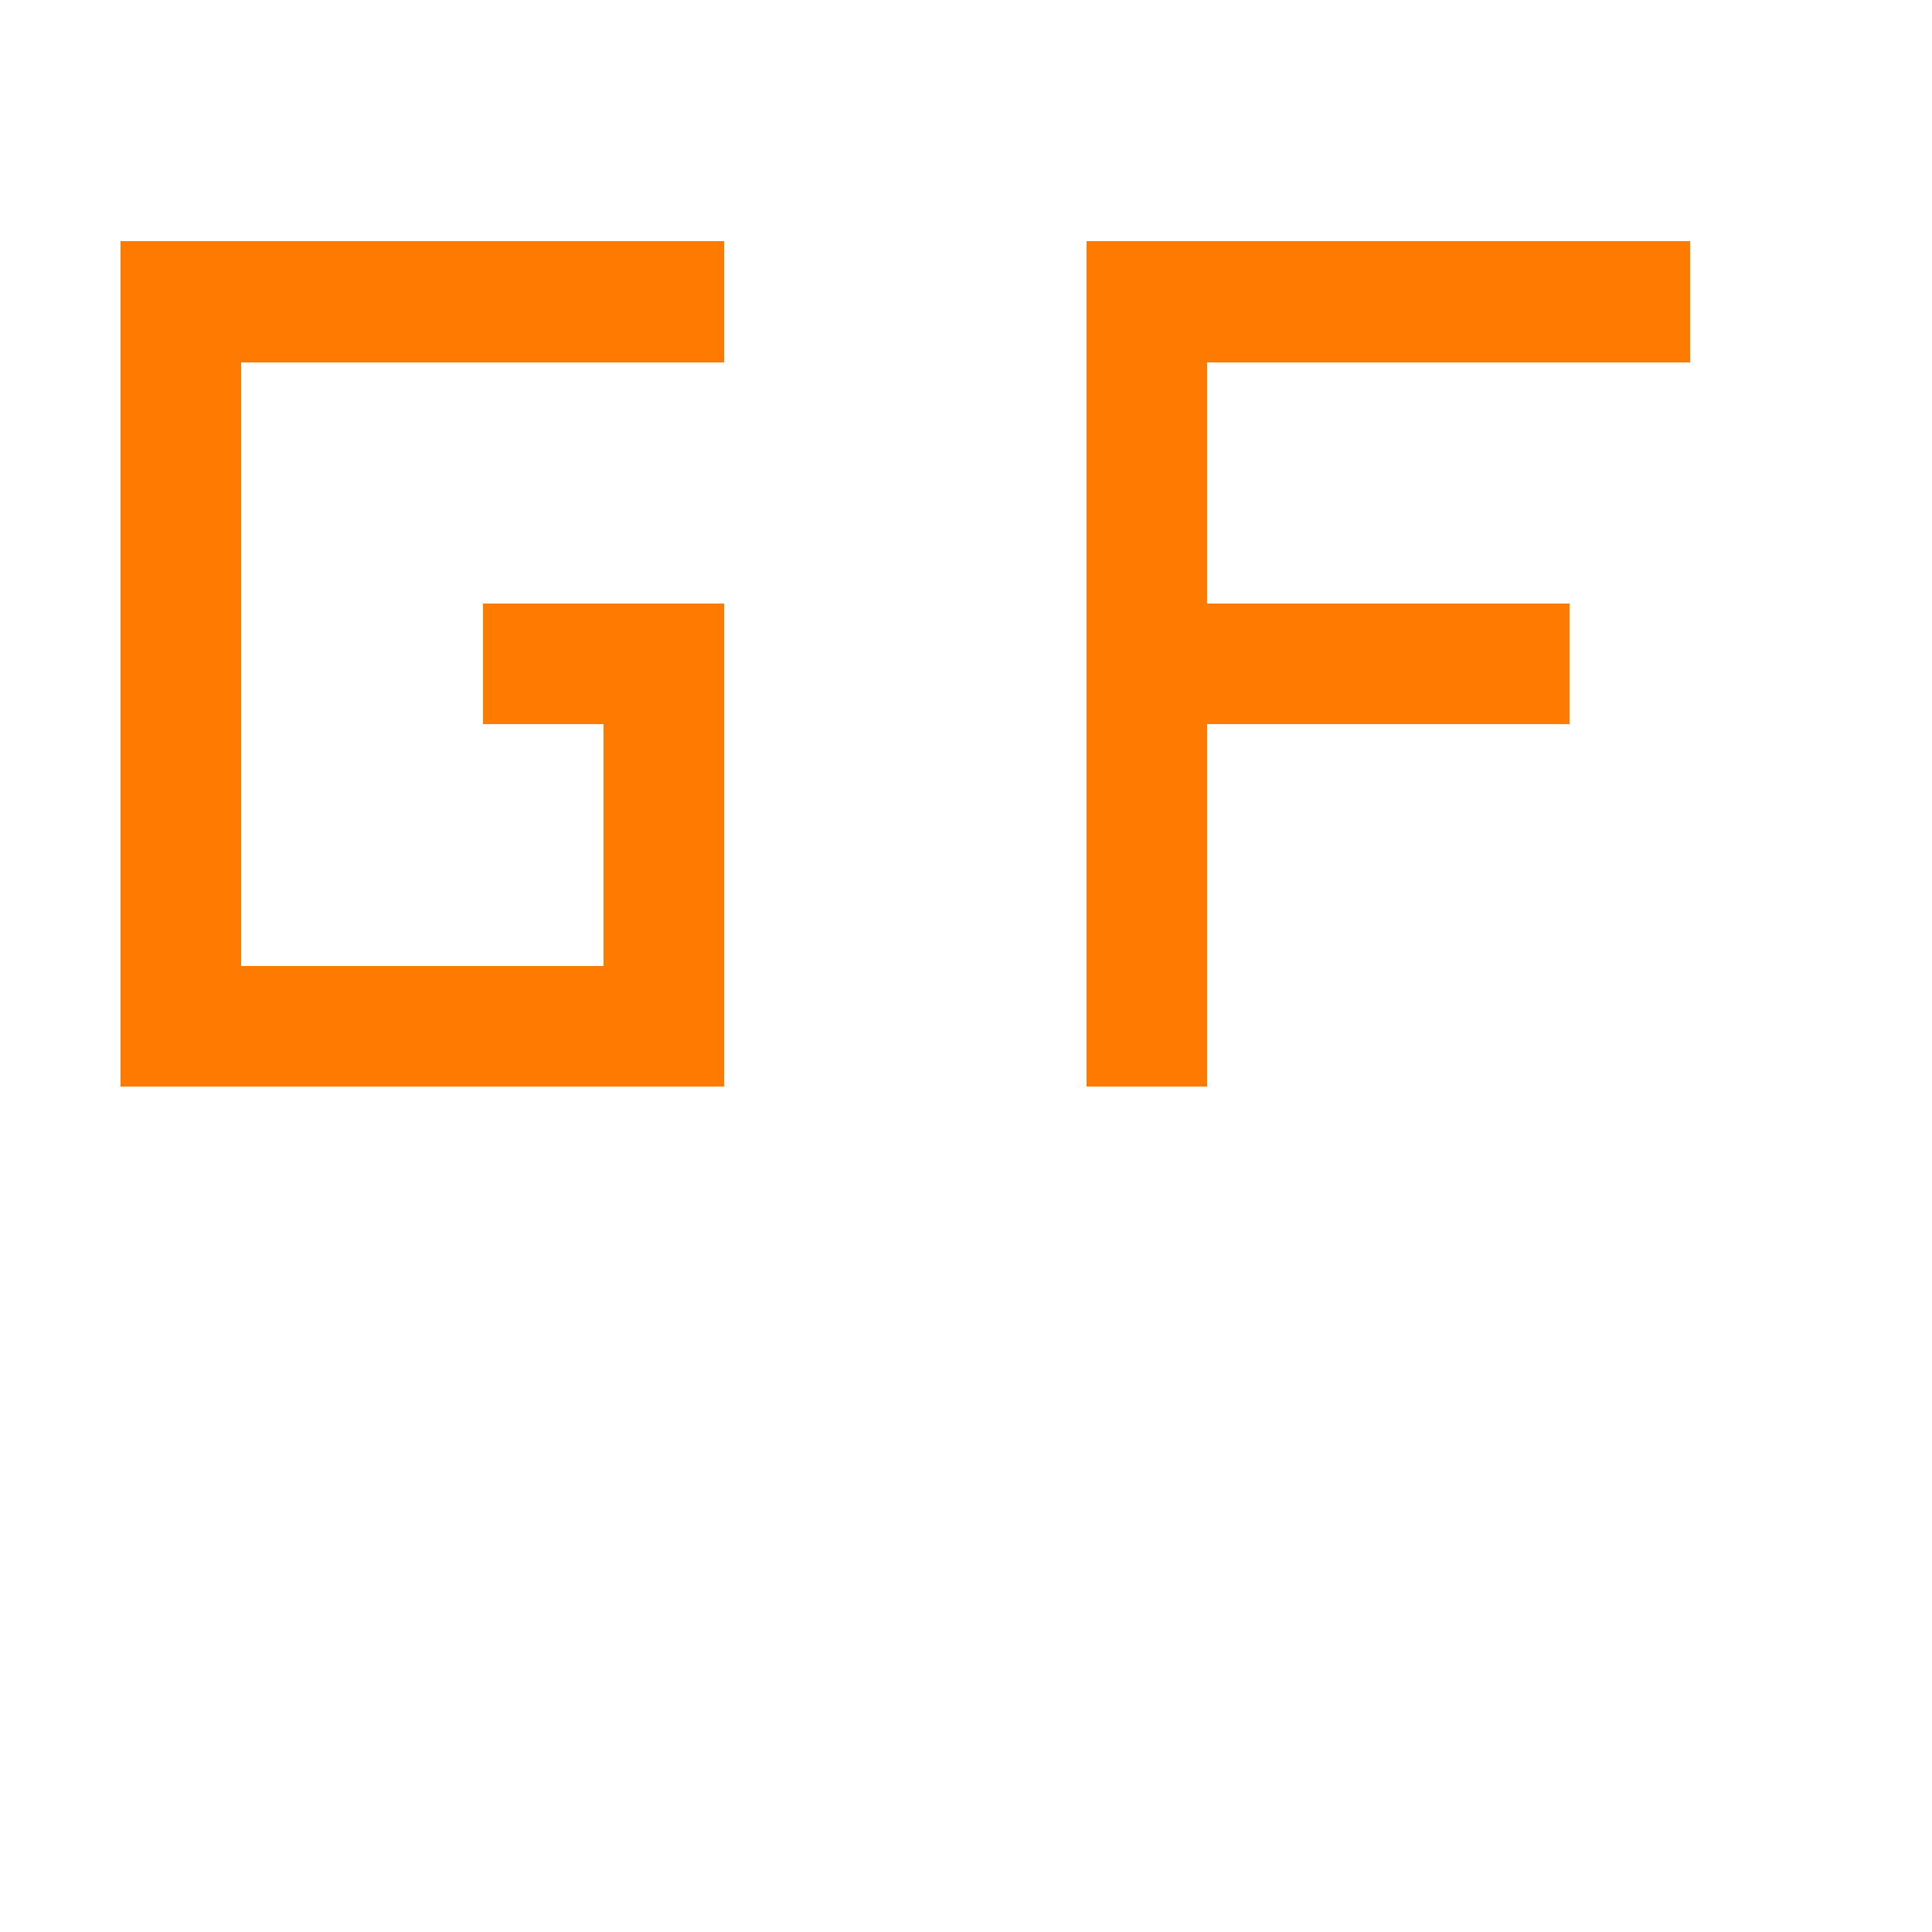
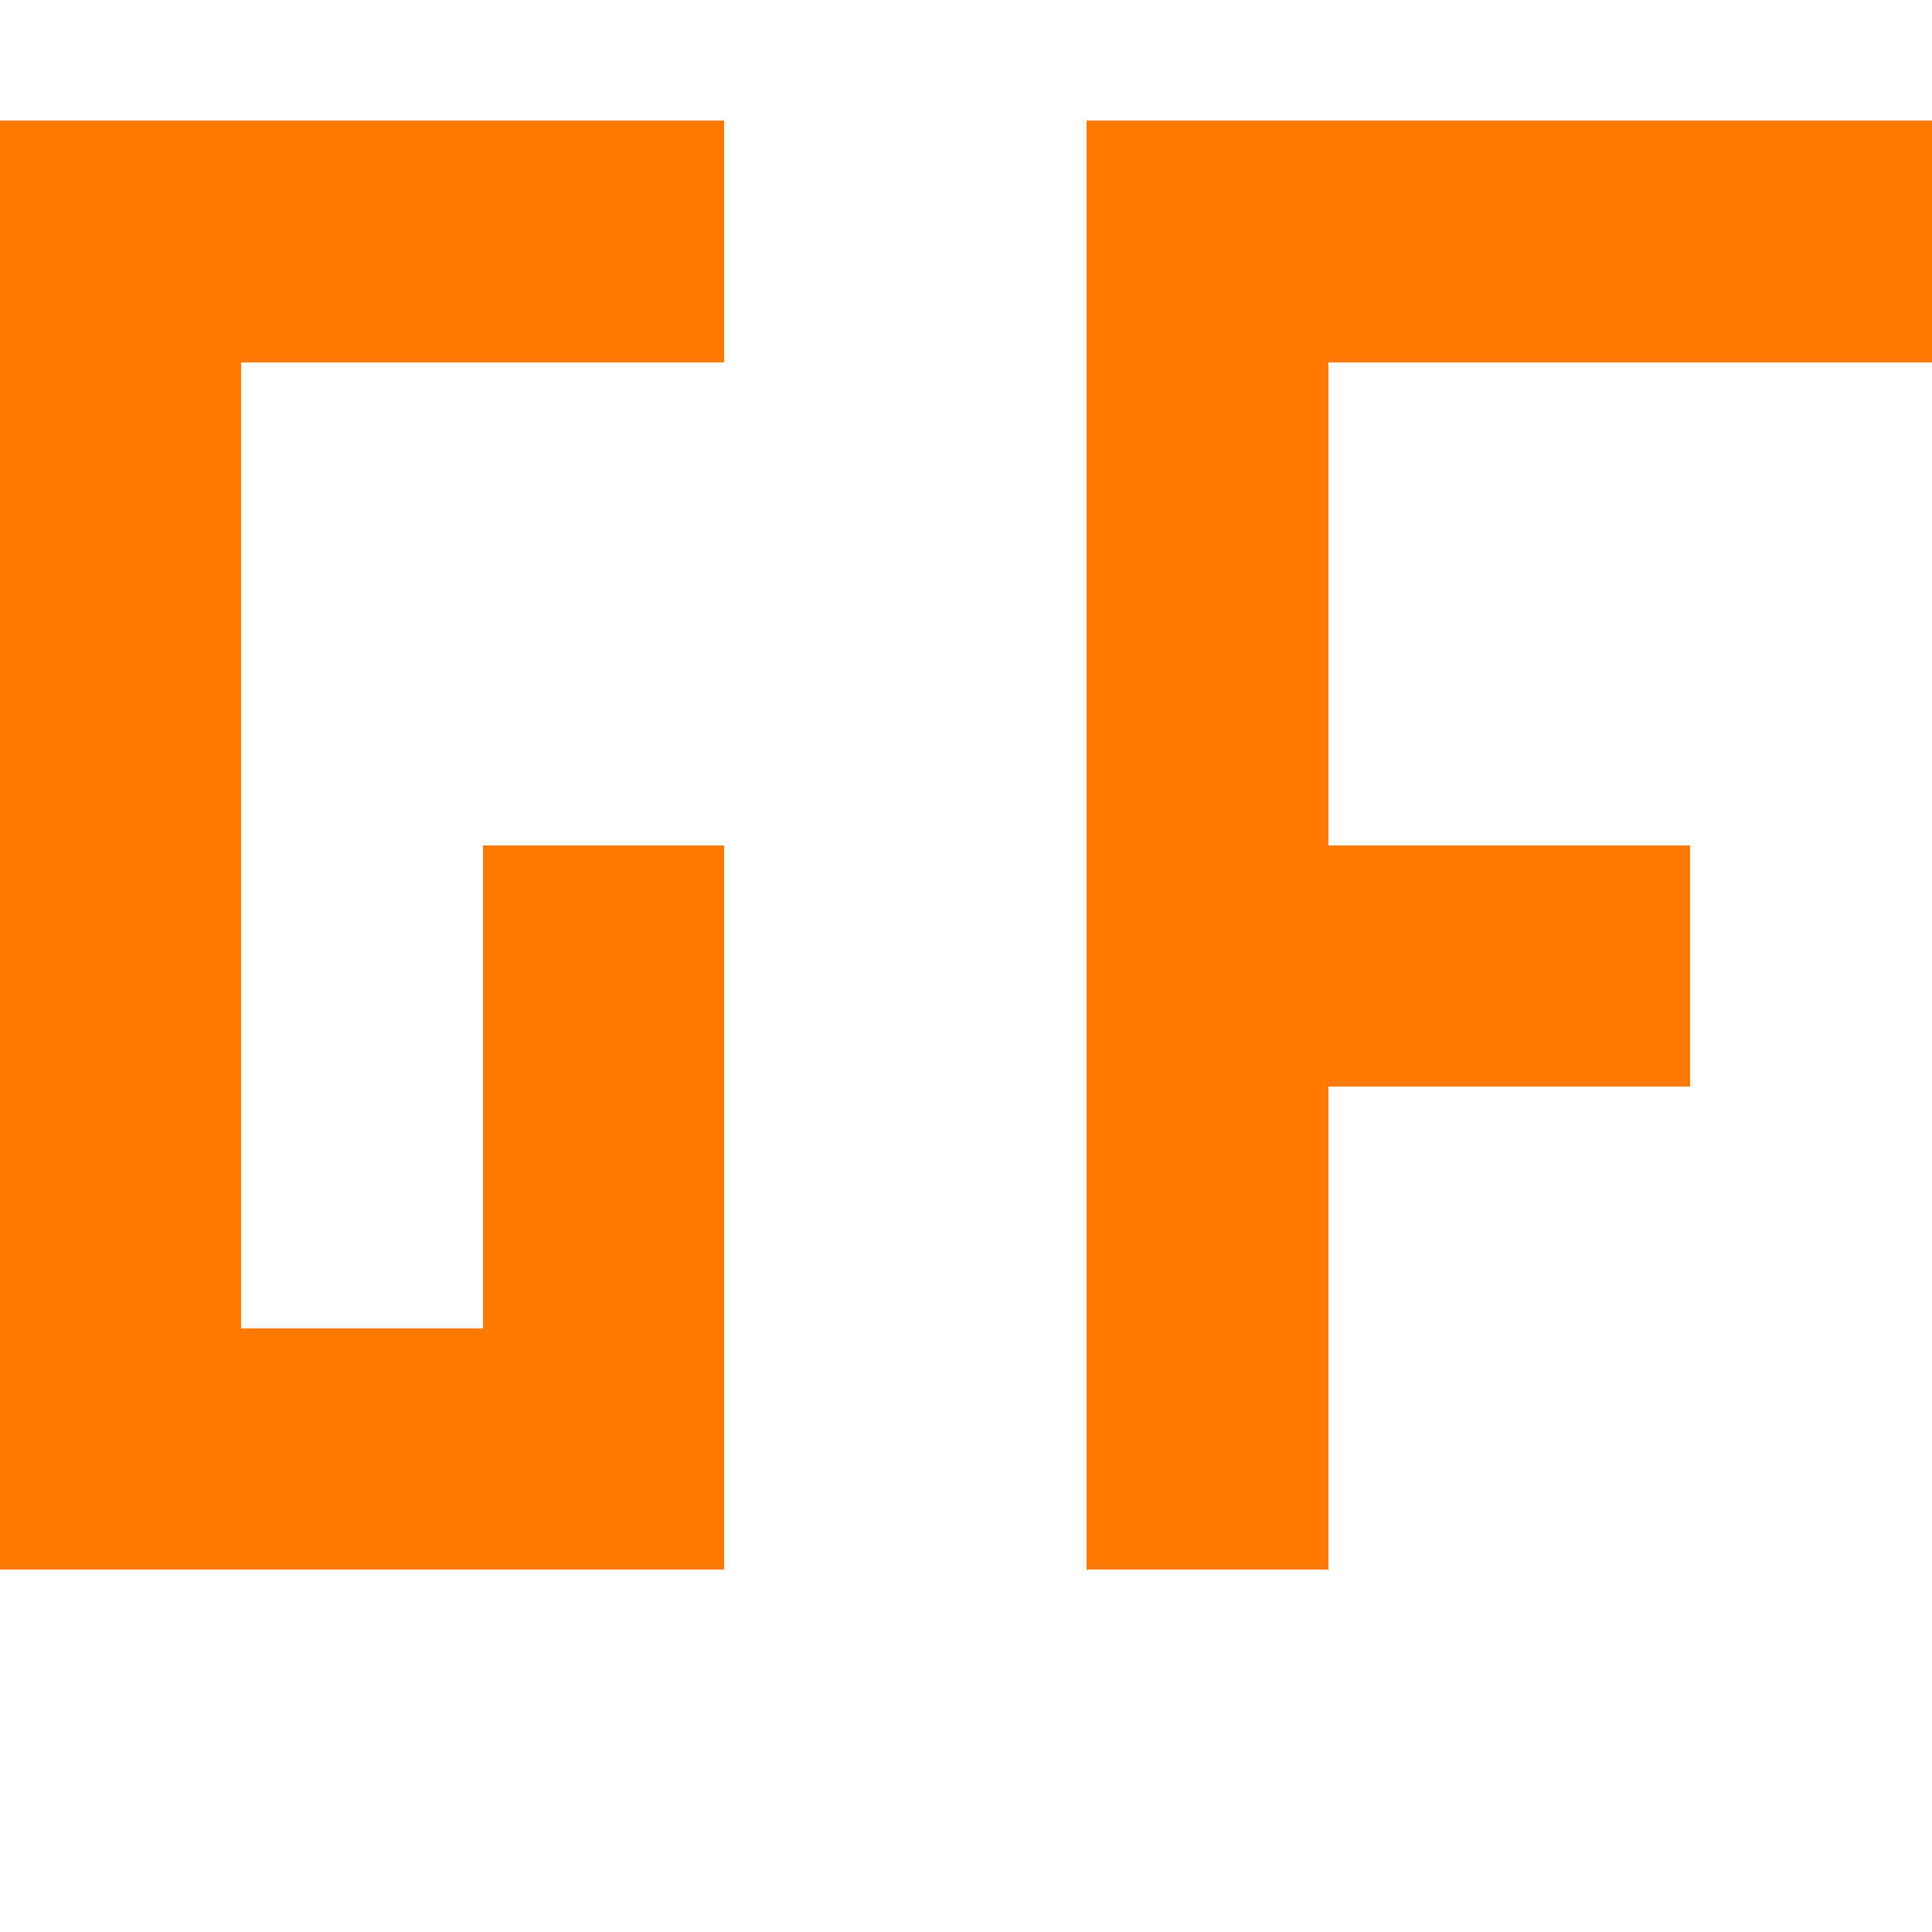
<svg xmlns="http://www.w3.org/2000/svg" viewBox="0 0 16 16" shape-rendering="crispEdges">
  <rect width="16" height="16" fill="transparent" />
-   <rect x="1" y="2" width="5" height="1" fill="#FF7A00" />
-   <rect x="1" y="3" width="1" height="6" fill="#FF7A00" />
-   <rect x="1" y="8" width="5" height="1" fill="#FF7A00" />
-   <rect x="4" y="5" width="2" height="1" fill="#FF7A00" />
-   <rect x="5" y="6" width="1" height="2" fill="#FF7A00" />
-   <rect x="9" y="2" width="5" height="1" fill="#FF7A00" />
-   <rect x="9" y="3" width="1" height="6" fill="#FF7A00" />
-   <rect x="9" y="5" width="4" height="1" fill="#FF7A00" />
+   <rect x="0" y="1" width="6" height="2" fill="#FF7A00" />
+   <rect x="0" y="3" width="2" height="8" fill="#FF7A00" />
+   <rect x="0" y="11" width="6" height="2" fill="#FF7A00" />
+   <rect x="4" y="7" width="2" height="2" fill="#FF7A00" />
+   <rect x="4" y="9" width="2" height="4" fill="#FF7A00" />
+   <rect x="9" y="1" width="7" height="2" fill="#FF7A00" />
+   <rect x="9" y="3" width="2" height="10" fill="#FF7A00" />
+   <rect x="9" y="7" width="5" height="2" fill="#FF7A00" />
</svg>
